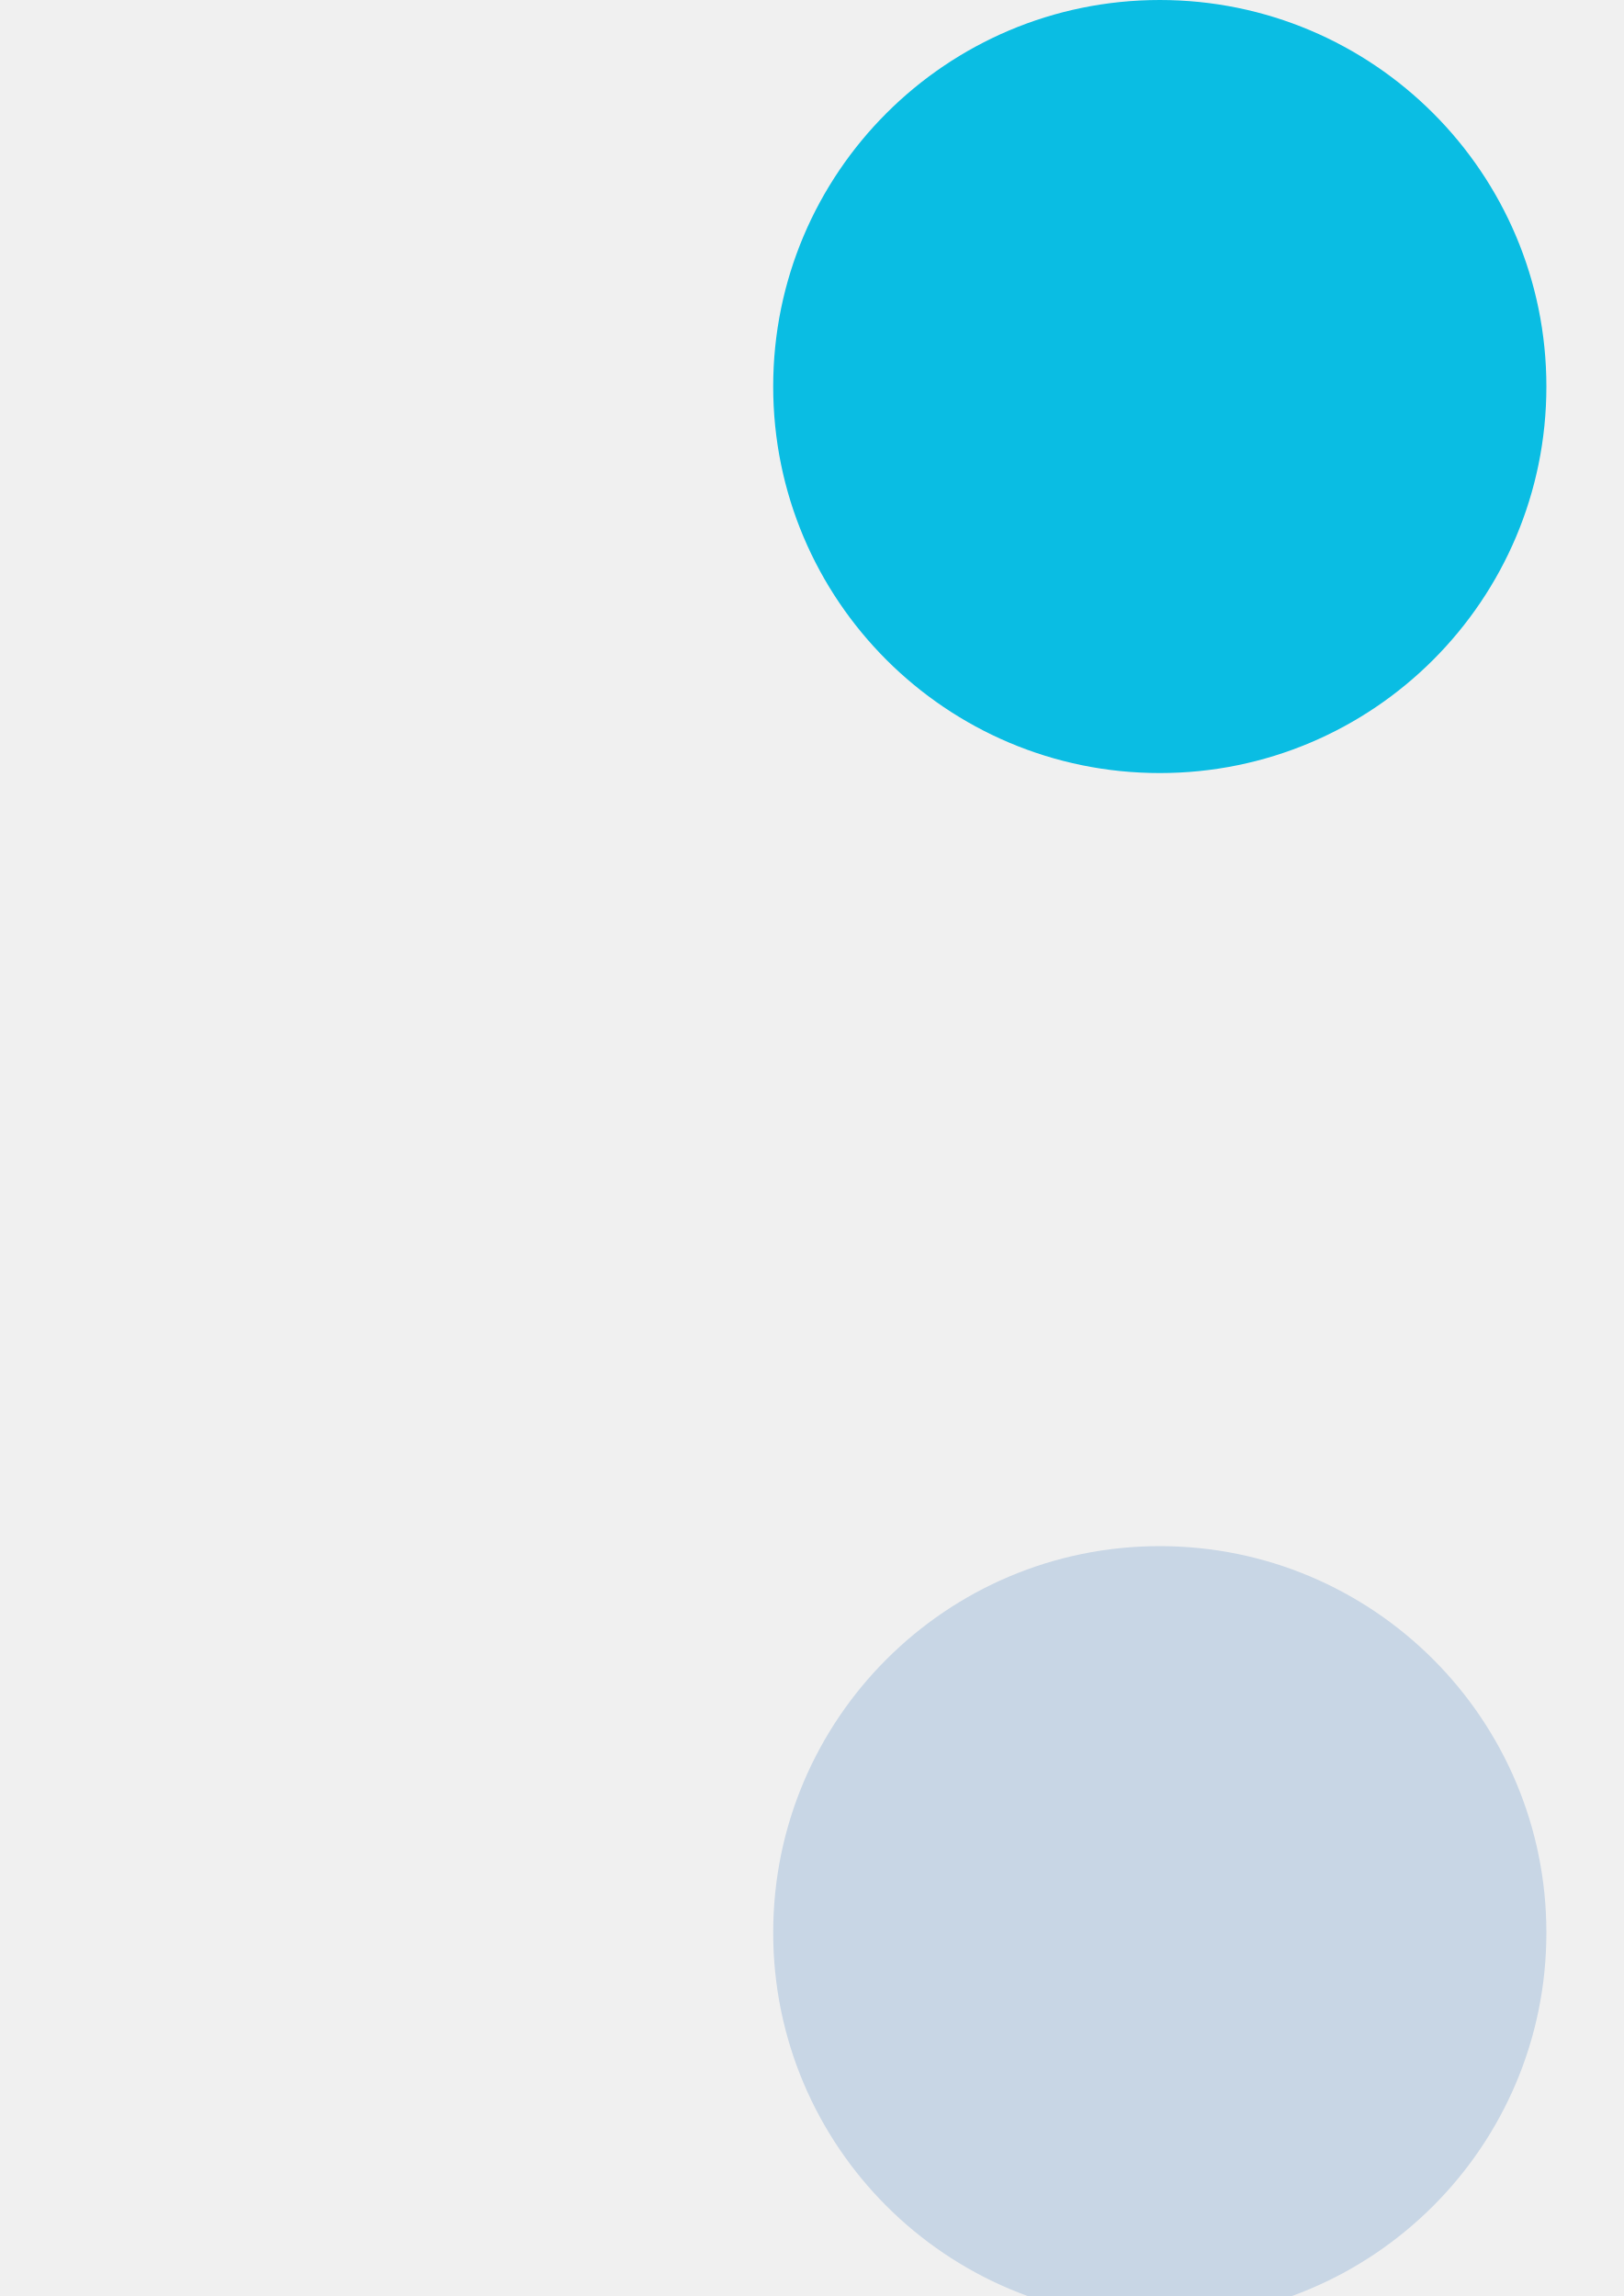
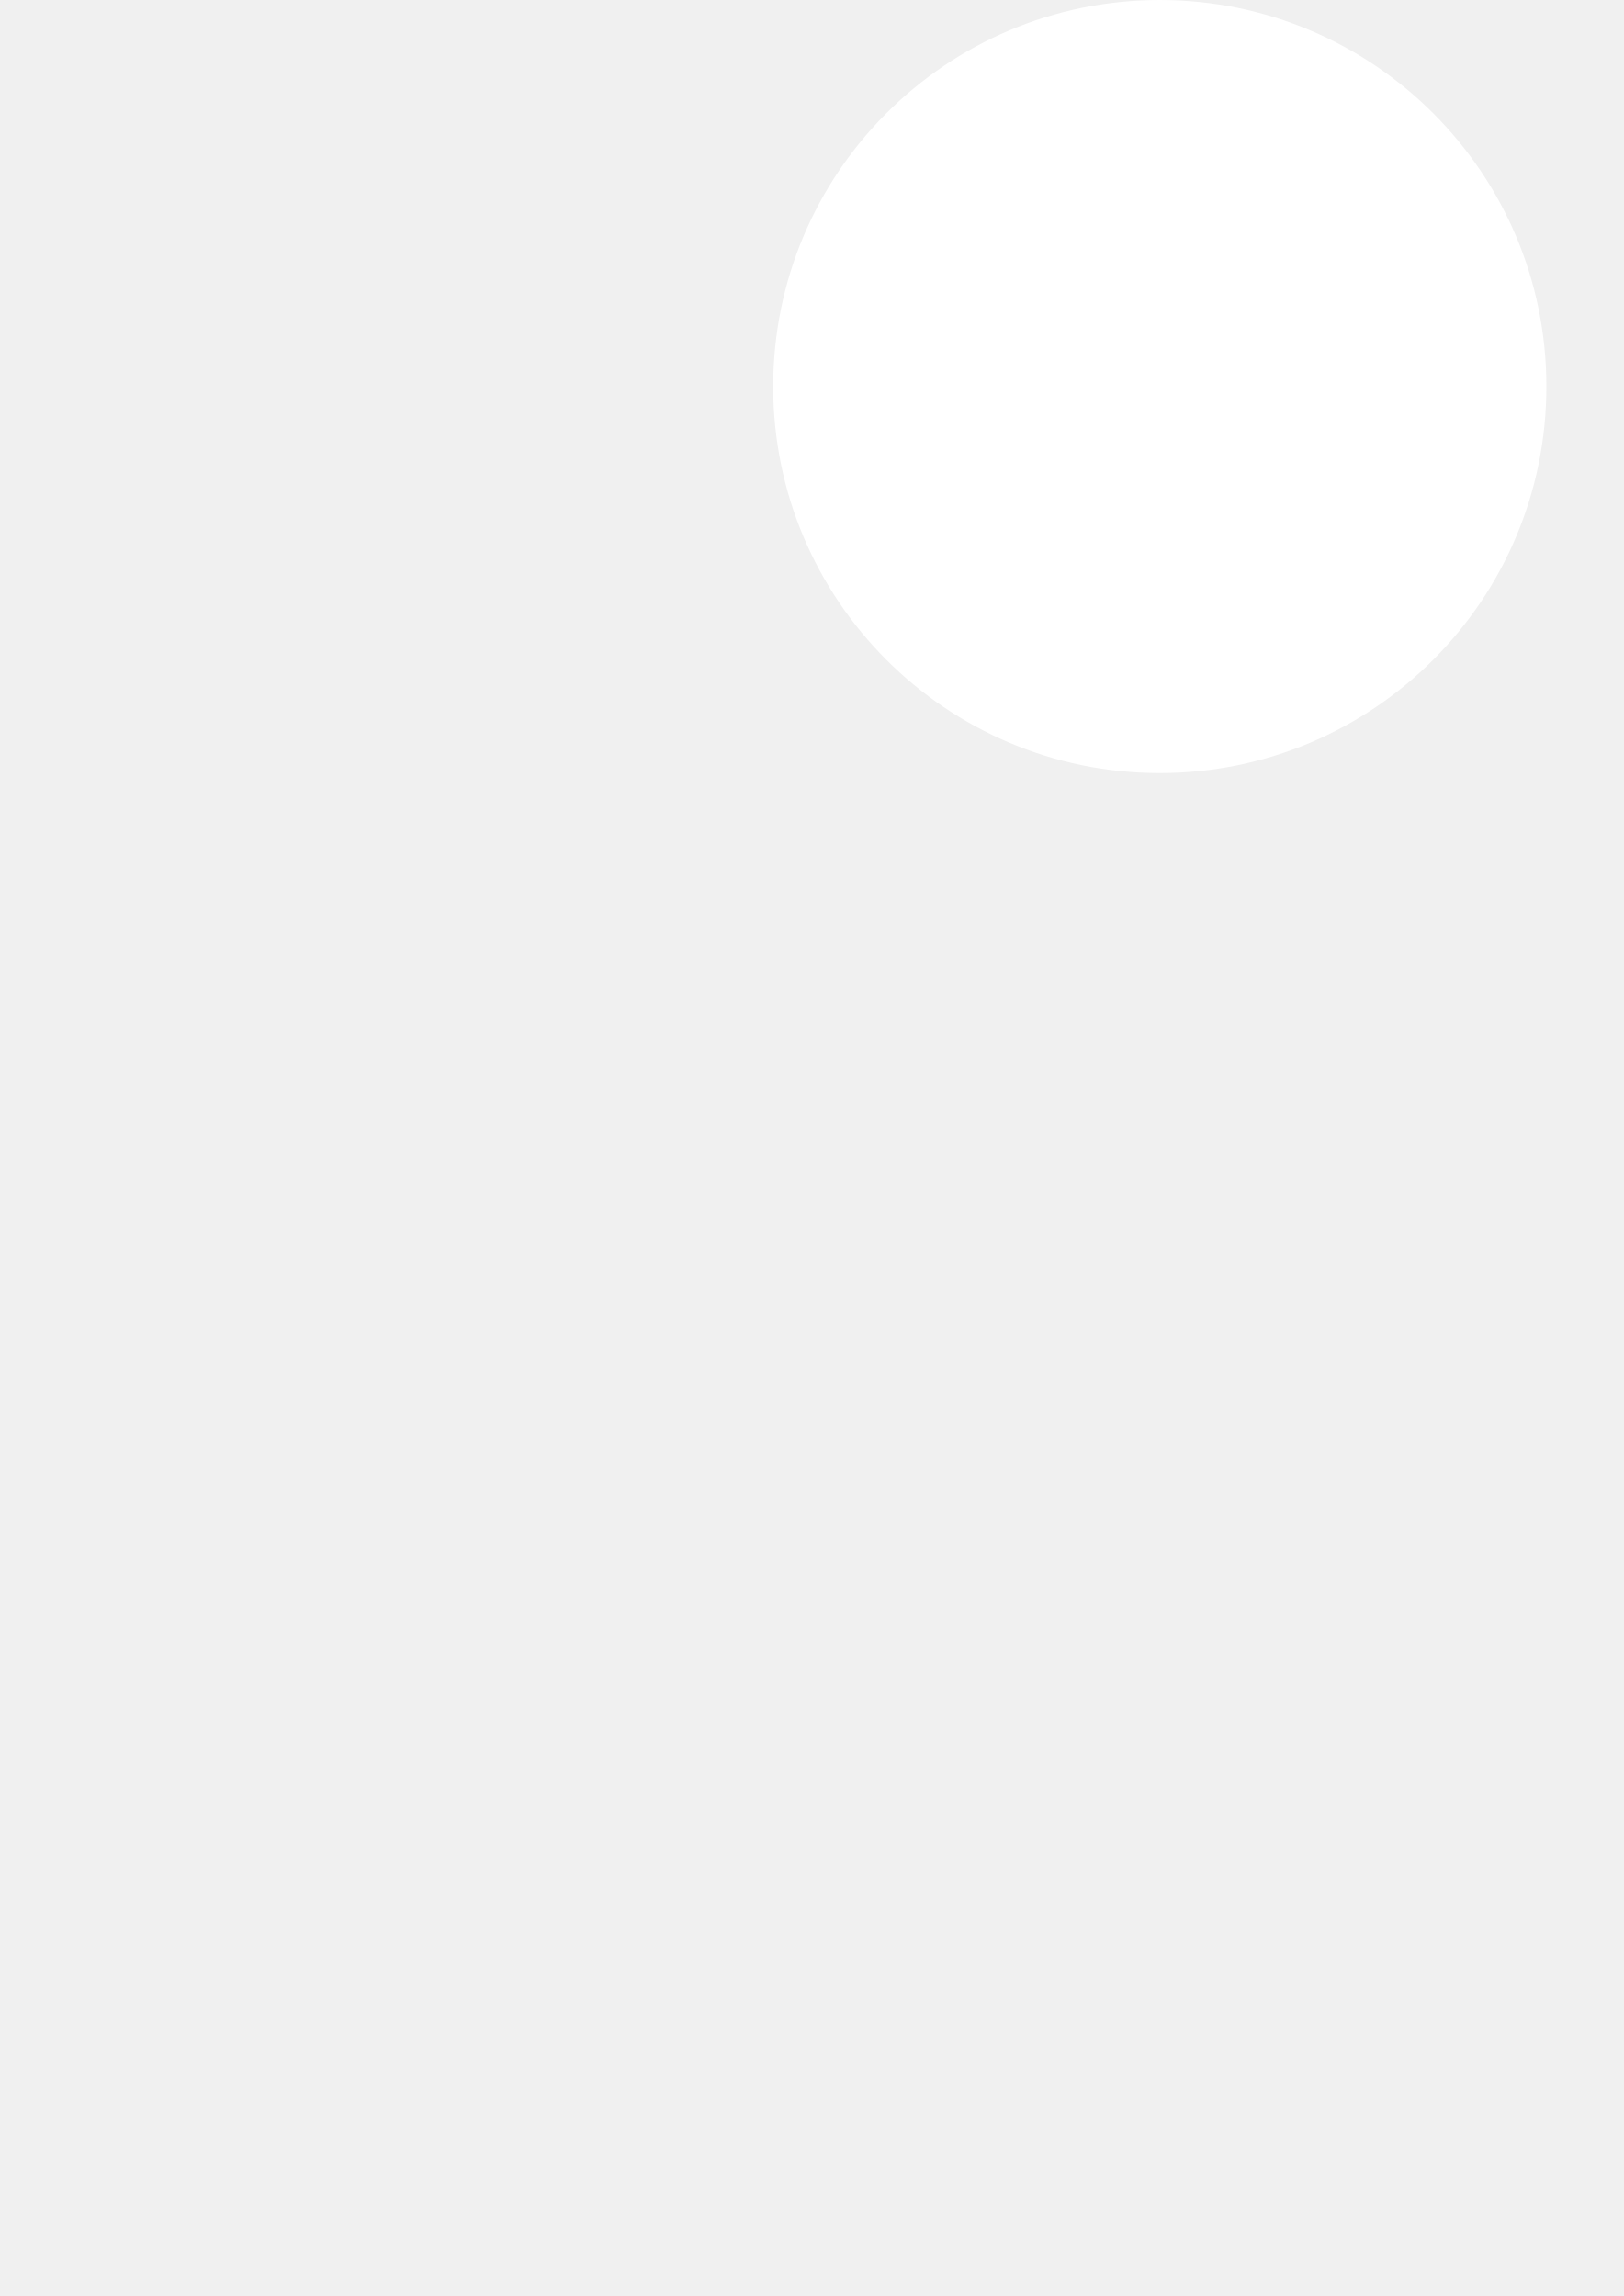
- <svg xmlns="http://www.w3.org/2000/svg" xmlns:xlink="http://www.w3.org/1999/xlink" width="210mm" height="297mm" viewBox="0 0 210 297" version="1.1" id="svg8">
-   <defs id="defs2">
-     <linearGradient id="linearGradient866">
-       <stop style="stop-color:#222831;stop-opacity:1;" offset="0" id="stop862" />
-       <stop style="stop-color:#222831;stop-opacity:0;" offset="1" id="stop864" />
-     </linearGradient>
-     <radialGradient xlink:href="#linearGradient866" id="radialGradient868" cx="850" cy="50" fx="850" fy="50" r="50" gradientUnits="userSpaceOnUse" />
-     <linearGradient xlink:href="#linearGradient866" id="linearGradient878" x1="800" y1="-150" x2="900" y2="-150" gradientUnits="userSpaceOnUse" gradientTransform="translate(-700,1000)" />
-   </defs>
+ <svg xmlns="http://www.w3.org/2000/svg" width="210mm" height="297mm" viewBox="0 0 210 297" version="1.1" id="svg8">
+   <defs id="defs2" />
  <g id="layer1">
-     <rect ry="0" y="-4.6746234e-16" x="-300" height="100" width="100" id="rect830" style="fill:#222831;fill-opacity:1;stroke:none;stroke-width:5;stroke-linecap:round;stroke-miterlimit:4;stroke-dasharray:none;stroke-opacity:0.3" />
-     <circle r="50" style="fill:#0abde3;fill-opacity:1;stroke:none;stroke-width:10;stroke-linecap:round;stroke-miterlimit:4;stroke-dasharray:none;stroke-opacity:1" id="path831" cx="150" cy="50" />
-     <rect style="fill:#0abde3;fill-opacity:1;stroke:none;stroke-width:10;stroke-linecap:round;stroke-miterlimit:4;stroke-dasharray:none;stroke-opacity:1" id="rect833" width="175" height="75" x="250" y="-1.0248212e-15" ry="34.615" />
-     <circle r="25" cy="25" cx="525" id="ellipse835" style="fill:#0abde3;fill-opacity:1;stroke:none;stroke-width:10;stroke-linecap:round;stroke-miterlimit:4;stroke-dasharray:none;stroke-opacity:1" />
-     <rect ry="23.077" y="600" x="-75" height="50" width="75" id="rect837" style="fill:#0abde3;fill-opacity:1;stroke:none;stroke-width:10;stroke-linecap:round;stroke-miterlimit:4;stroke-dasharray:none;stroke-opacity:1" transform="rotate(-90)" />
-     <circle r="50" cy="250" cx="150" id="ellipse837" style="fill:#c8d6e5;fill-opacity:1;stroke:none;stroke-width:10;stroke-linecap:round;stroke-miterlimit:4;stroke-dasharray:none;stroke-opacity:1" />
-     <rect ry="34.615" y="200" x="250" height="75" width="175" id="rect839" style="fill:#c8d6e5;fill-opacity:1;stroke:none;stroke-width:10;stroke-linecap:round;stroke-miterlimit:4;stroke-dasharray:none;stroke-opacity:1" />
-     <circle r="25" style="fill:#c8d6e5;fill-opacity:1;stroke:none;stroke-width:10;stroke-linecap:round;stroke-miterlimit:4;stroke-dasharray:none;stroke-opacity:1" id="ellipse841" cx="525" cy="225" />
-     <rect transform="rotate(-90)" style="fill:#c8d6e5;fill-opacity:1;stroke:none;stroke-width:10;stroke-linecap:round;stroke-miterlimit:4;stroke-dasharray:none;stroke-opacity:1" id="rect843" width="75" height="50" x="-275" y="600" ry="23.077" />
+     <circle r="50" style="fill:#ffffff;fill-opacity:1;stroke:none;stroke-width:10;stroke-linecap:round;stroke-miterlimit:4;stroke-dasharray:none;stroke-opacity:1" id="path831" cx="150" cy="50" />
+     <rect style="fill:#ffffff;fill-opacity:1;stroke:none;stroke-width:10;stroke-linecap:round;stroke-miterlimit:4;stroke-dasharray:none;stroke-opacity:1" id="rect833" width="175" height="75" x="250" y="-1.0248212e-15" ry="34.615" />
+     <circle r="25" cy="25" cx="525" id="ellipse835" style="fill:#ffffff;fill-opacity:1;stroke:none;stroke-width:10;stroke-linecap:round;stroke-miterlimit:4;stroke-dasharray:none;stroke-opacity:1" />
+     <rect ry="23.077" y="600" x="-75" height="50" width="75" id="rect837" style="fill:#ffffff;fill-opacity:1;stroke:none;stroke-width:10;stroke-linecap:round;stroke-miterlimit:4;stroke-dasharray:none;stroke-opacity:1" transform="rotate(-90)" />
    <circle cy="-80" cx="-80" id="path844" style="fill:#eeeeee;fill-opacity:1;stroke:none;stroke-width:10;stroke-linecap:round;stroke-opacity:0.982" r="20" />
-     <rect style="fill:#c8d6e5;fill-opacity:1;stroke:none;stroke-width:10;stroke-linecap:round;stroke-miterlimit:4;stroke-dasharray:none;stroke-opacity:0.982" id="rect846" width="80" height="20" x="-193.478" y="-416.144" ry="10" transform="matrix(-0.8660274,-0.4999965,-0.5000035,0.8660234,0,0)" />
-     <rect transform="rotate(-30)" ry="10" y="-107.655" x="340.84" height="20" width="80" id="rect848" style="fill:#c8d6e5;fill-opacity:1;stroke:none;stroke-width:10;stroke-linecap:round;stroke-miterlimit:4;stroke-dasharray:none;stroke-opacity:0.982" />
-     <circle style="fill:none;fill-opacity:1;stroke:#ffffff;stroke-width:25;stroke-linecap:round;stroke-linejoin:round;stroke-miterlimit:4;stroke-dasharray:none;stroke-opacity:1" id="path842" cx="550" cy="-150" r="37.5" />
-     <circle cy="50" cx="850" id="circle844" style="fill:url(#radialGradient868);fill-opacity:1;stroke:none;stroke-width:25;stroke-linecap:round;stroke-linejoin:round;stroke-miterlimit:4;stroke-dasharray:none;stroke-opacity:1" r="50" />
-     <rect style="fill:url(#linearGradient878);fill-opacity:1;stroke:none;stroke-width:25;stroke-linecap:round;stroke-linejoin:round;stroke-miterlimit:4;stroke-dasharray:none;stroke-opacity:1" id="rect870" width="100" height="100" x="100" y="800" ry="0" transform="rotate(-90)" />
-     <circle style="fill:#c8d6e5;fill-opacity:1;stroke:none;stroke-width:10;stroke-linecap:round;stroke-miterlimit:4;stroke-dasharray:none;stroke-opacity:1" id="circle850" cx="275" cy="-75" r="25" />
-     <circle r="25" cy="-75" cx="375" id="circle851" style="fill:#feca57;fill-opacity:1;stroke:none;stroke-width:10;stroke-linecap:round;stroke-miterlimit:4;stroke-dasharray:none;stroke-opacity:1" />
-     <circle style="fill:#c8d6e5;fill-opacity:1;stroke:none;stroke-width:10;stroke-linecap:round;stroke-miterlimit:4;stroke-dasharray:none;stroke-opacity:1" id="circle852" cx="175" cy="475" r="75" />
-     <path id="circle854" style="fill:#ee5253;fill-opacity:1;stroke:none;stroke-width:10;stroke-linecap:round;stroke-miterlimit:4;stroke-dasharray:none;stroke-opacity:1" d="m 250,475 a 75,75 0 0 1 -37.5,64.952 75,75 0 0 1 -75,-10e-6 A 75,75 0 0 1 100,475" />
-     <path style="fill:#ee5253;fill-opacity:1;stroke:none;stroke-width:24.992;stroke-linecap:round;stroke-linejoin:round" id="path860" d="m 379.523,451.151 -104.386,-25.259 74.068,-77.771 z" transform="matrix(0.9048135,-0.2536057,0.2197334,1.044292,-42.53024,75.02072)" />
-     <rect style="fill:#c8d6e5;fill-opacity:1;stroke:none;stroke-width:5;stroke-linecap:round;stroke-linejoin:round;stroke-miterlimit:4;stroke-dasharray:none;stroke-opacity:0.3" id="rect855" width="100" height="100" x="-300" y="200" />
-     <g id="g902" transform="translate(0,-200)">
-       <circle style="fill:#c8d6e5;stroke-width:5;stroke-linecap:round;stroke-linejoin:round;stroke-opacity:0.3" id="path893" cx="-250" cy="650" r="50" />
-       <rect style="fill:#c8d6e5;fill-opacity:1;stroke:none;stroke-width:5;stroke-linecap:round;stroke-linejoin:round;stroke-miterlimit:4;stroke-dasharray:none;stroke-opacity:0.3" id="rect895" width="100" height="50" x="-300" y="600" />
-       <rect y="200" x="600" height="50" width="100" id="rect897" style="fill:#c8d6e5;fill-opacity:1;stroke:none;stroke-width:5;stroke-linecap:round;stroke-linejoin:round;stroke-miterlimit:4;stroke-dasharray:none;stroke-opacity:0.3" transform="rotate(90)" />
-     </g>
-     <rect y="200" x="-300" height="100" width="100" id="rect860" style="fill:#c8d6e5;fill-opacity:1;stroke:none;stroke-width:5;stroke-linecap:round;stroke-linejoin:round;stroke-miterlimit:4;stroke-dasharray:none;stroke-opacity:0.3" />
-     <rect transform="rotate(-90)" style="fill:#ee5253;fill-opacity:1;stroke:none;stroke-width:11.547;stroke-linecap:round;stroke-miterlimit:4;stroke-dasharray:none;stroke-opacity:1" id="rect38" width="100" height="50" x="-300" y="700" ry="30" />
-     <circle r="25" style="fill:#ee5253;fill-opacity:1;stroke:none;stroke-width:10;stroke-linecap:round;stroke-miterlimit:4;stroke-dasharray:none;stroke-opacity:1" id="circle855" cx="525" cy="325" />
-     <rect style="fill:#ee5253;stroke-width:0.282" id="rect877" width="200" height="20" x="300" y="100" ry="10" />
+     <rect style="fill:#ffffff;fill-opacity:1;stroke:none;stroke-width:10;stroke-linecap:round;stroke-miterlimit:4;stroke-dasharray:none;stroke-opacity:0.982" id="rect846" width="80" height="20" x="-193.478" y="-416.144" ry="10" transform="matrix(-0.8660274,-0.4999965,-0.5000035,0.8660234,0,0)" />
+     <rect transform="rotate(-30)" ry="10" y="-107.655" x="340.84" height="20" width="80" id="rect848" style="fill:#ffffff;fill-opacity:1;stroke:none;stroke-width:10;stroke-linecap:round;stroke-miterlimit:4;stroke-dasharray:none;stroke-opacity:0.982" />
+     <ellipse style="fill:none;fill-opacity:1;stroke:#ffffff;stroke-width:20;stroke-linecap:round;stroke-linejoin:round;stroke-miterlimit:4;stroke-dasharray:none;stroke-opacity:1" id="path842" cx="540" cy="-160" rx="30" ry="30" />
+     <circle r="25" cy="-75" cx="375" id="circle851" style="fill:#ffffff;fill-opacity:1;stroke:none;stroke-width:10;stroke-linecap:round;stroke-miterlimit:4;stroke-dasharray:none;stroke-opacity:1" />
  </g>
</svg>
